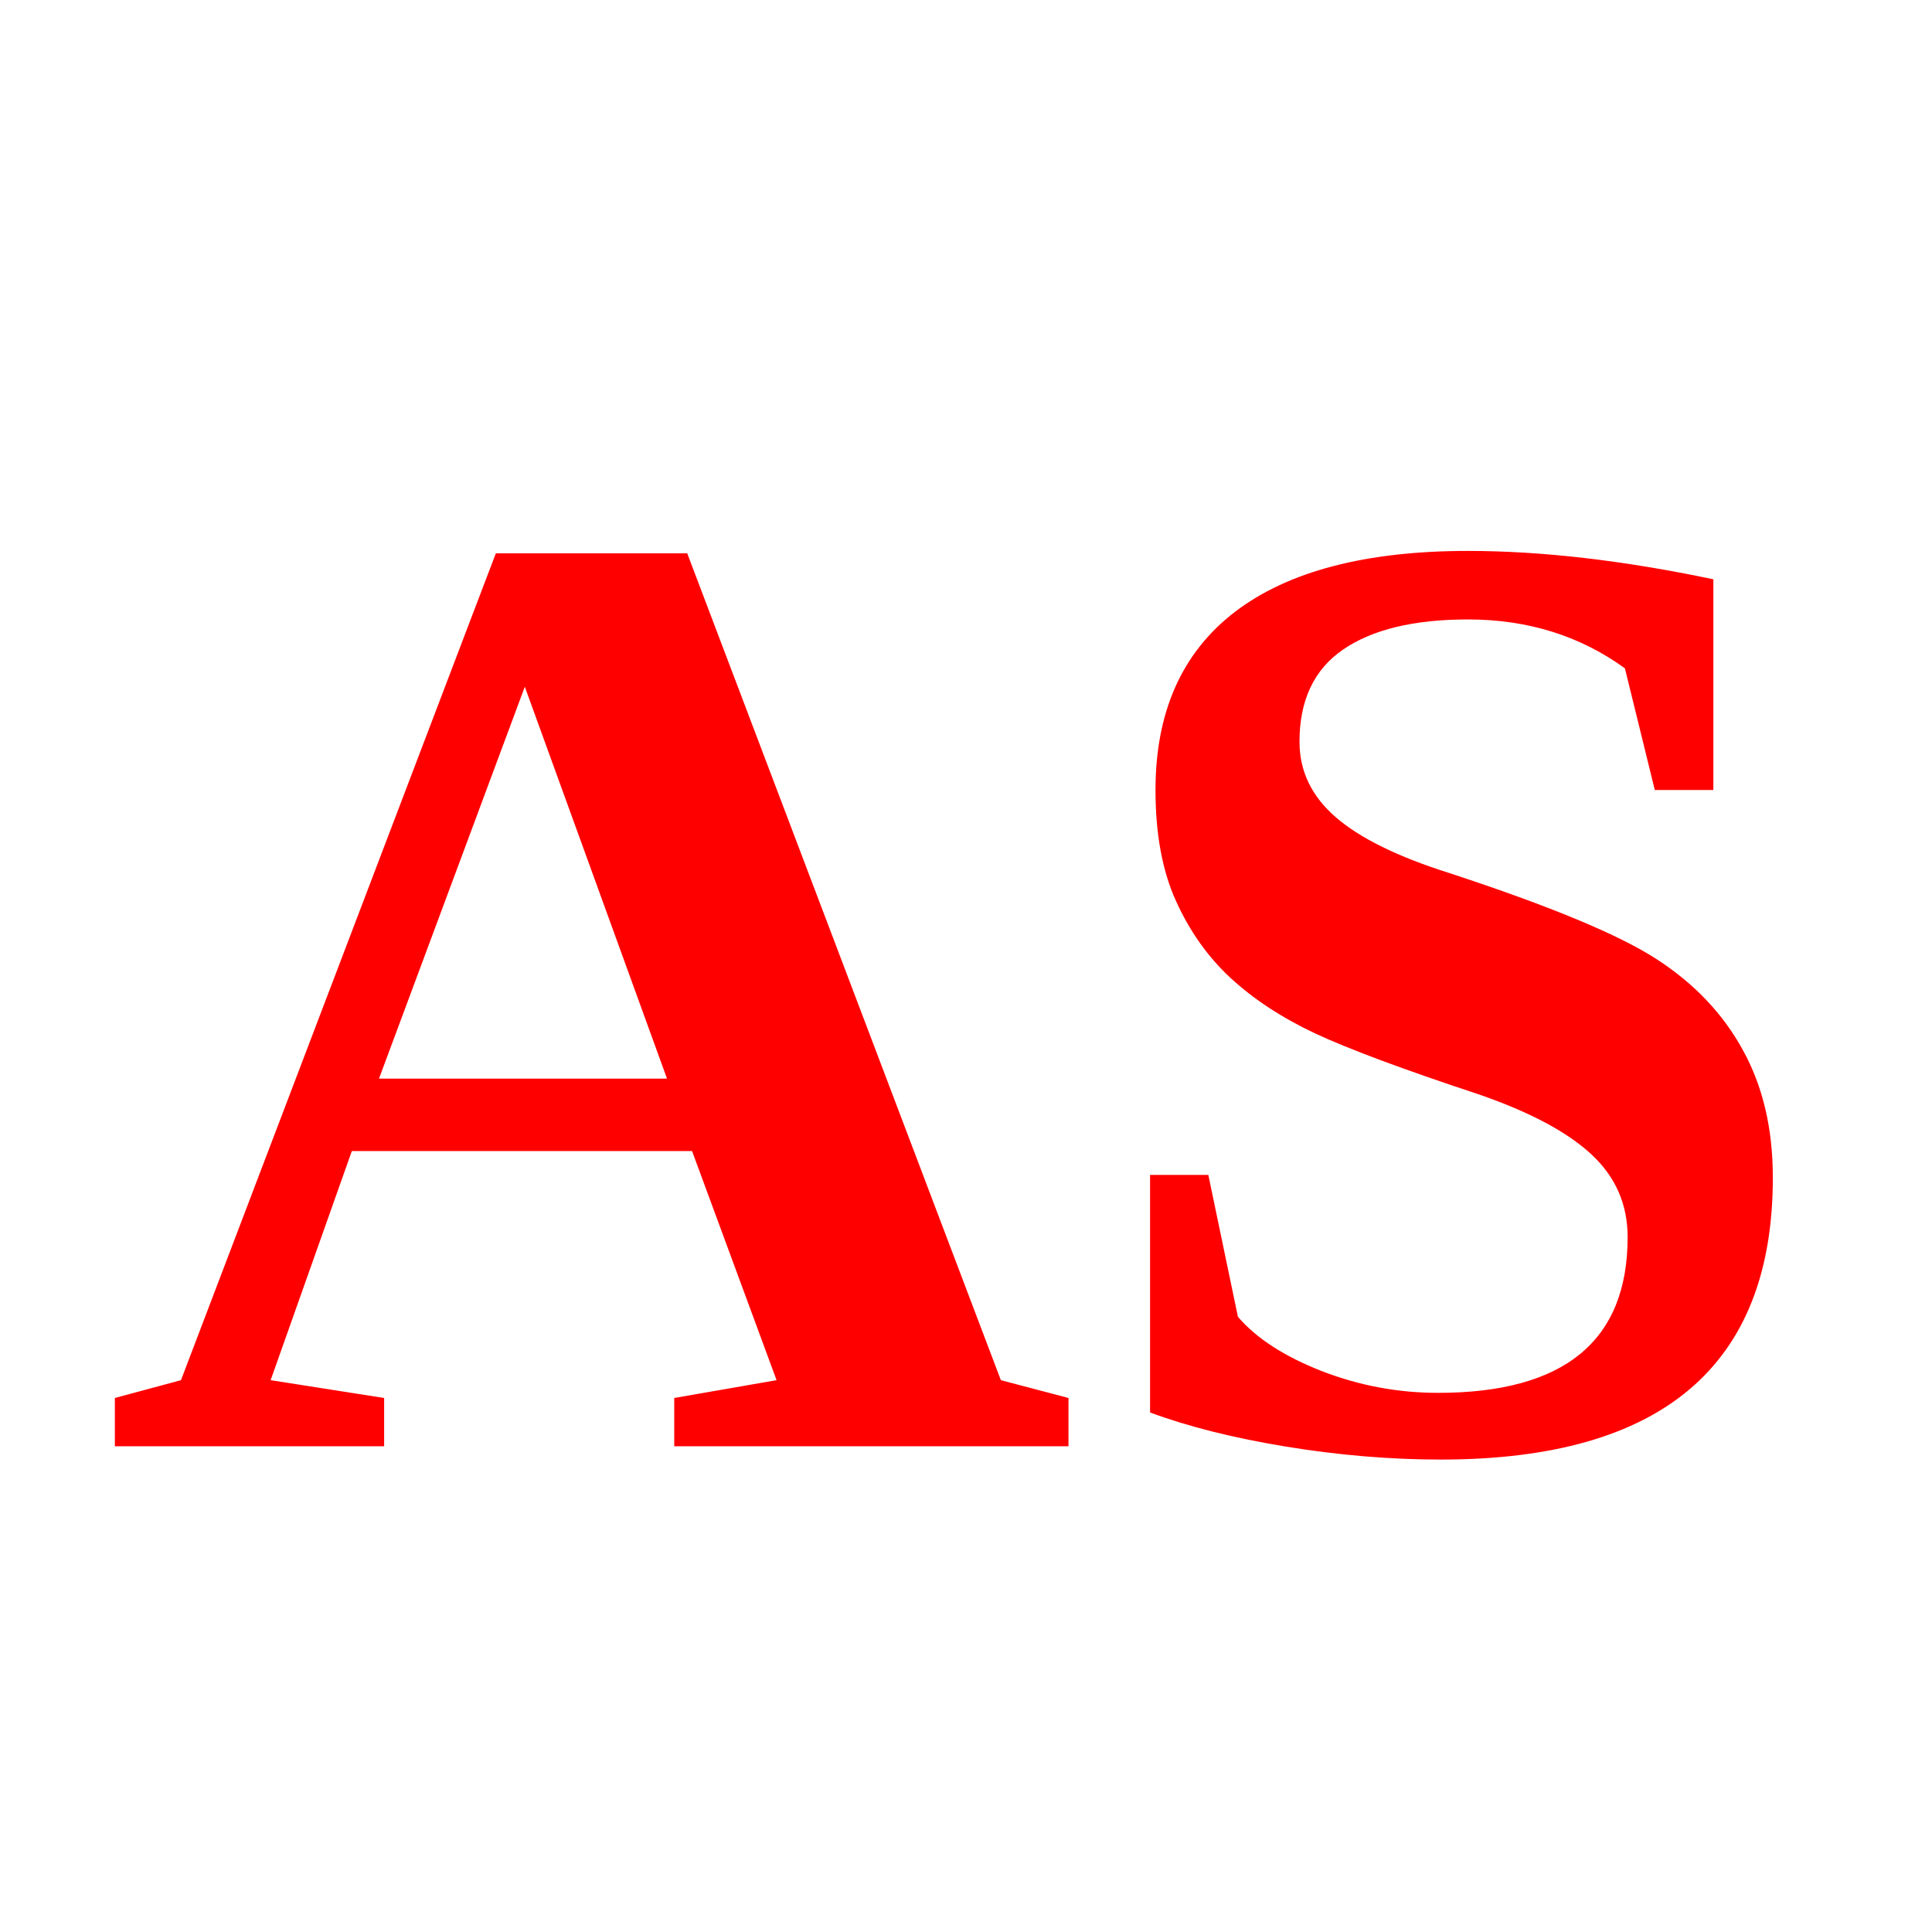
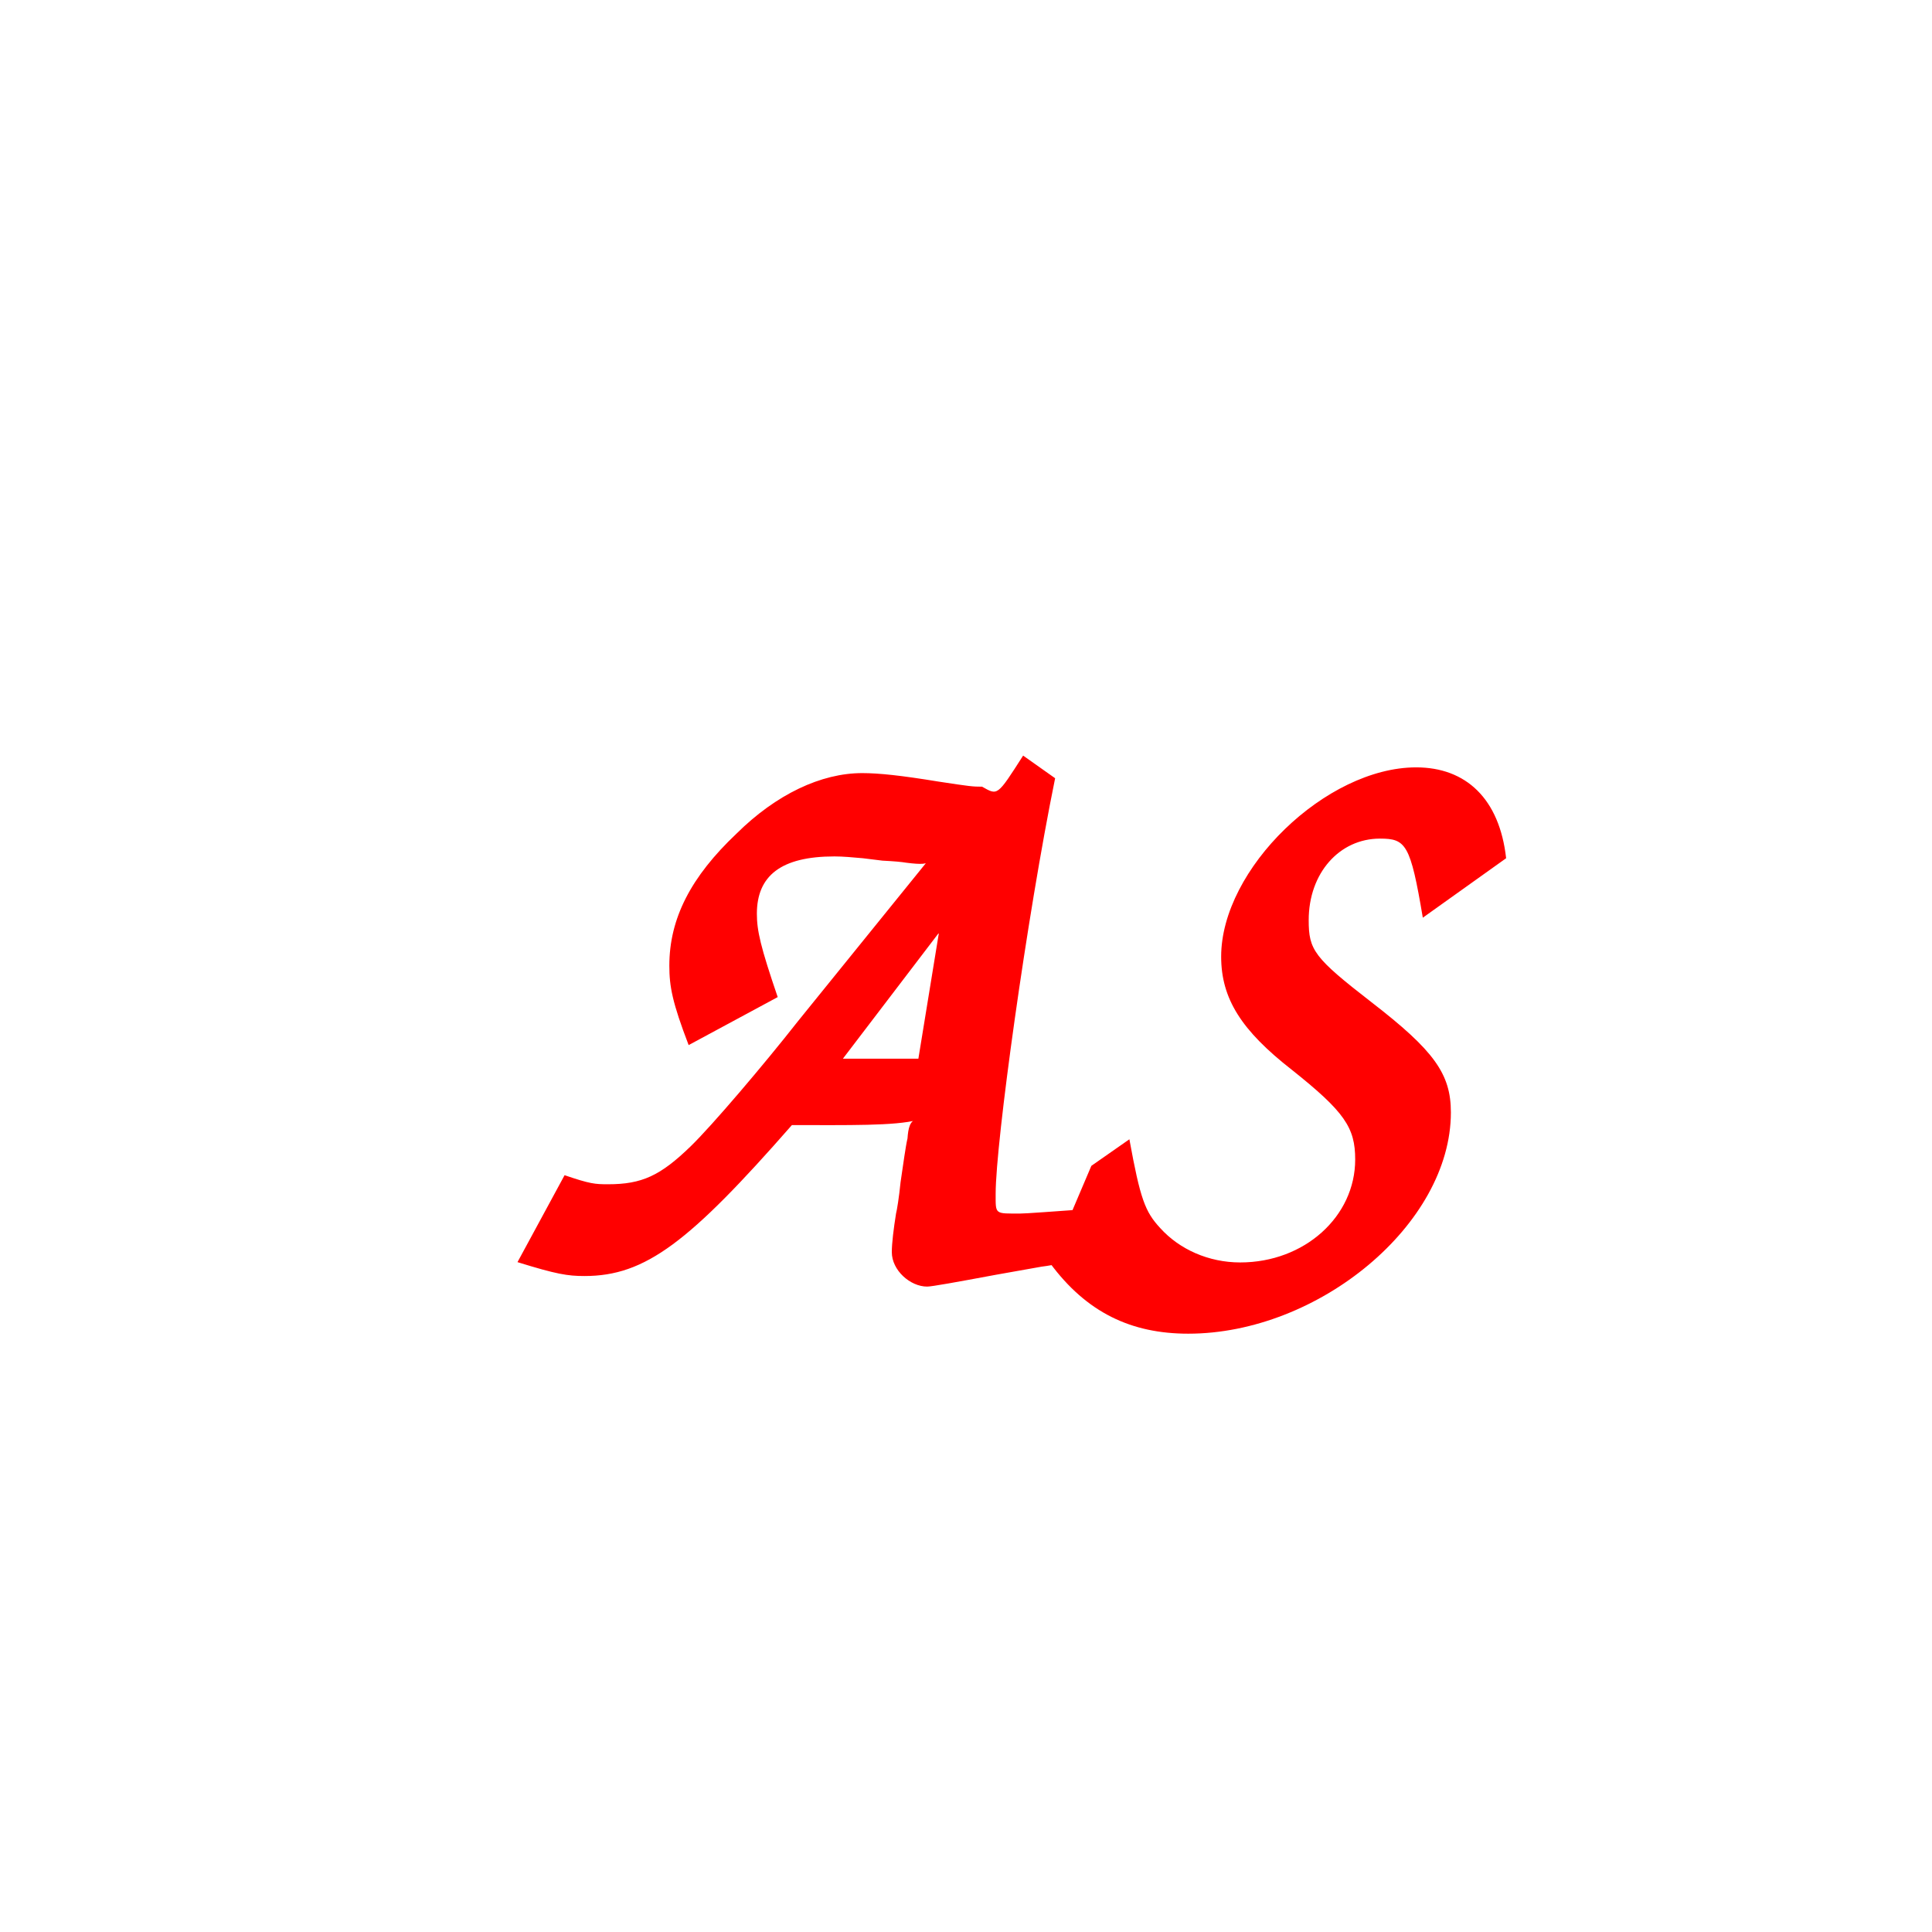
<svg xmlns="http://www.w3.org/2000/svg" viewBox="0 0 100 100">
-   <text x="50%" y="55%" font-family="'Times New Roman', serif" font-weight="bold" font-size="70" fill="#ff0000" text-anchor="middle" dominant-baseline="middle">AS</text>
+   <text x="50%" y="55%" font-family="'Edwardian Script ITC', cursive" font-weight="bold" font-size="42" fill="#ff0000" text-anchor="middle" dominant-baseline="middle">AS</text>
</svg>
